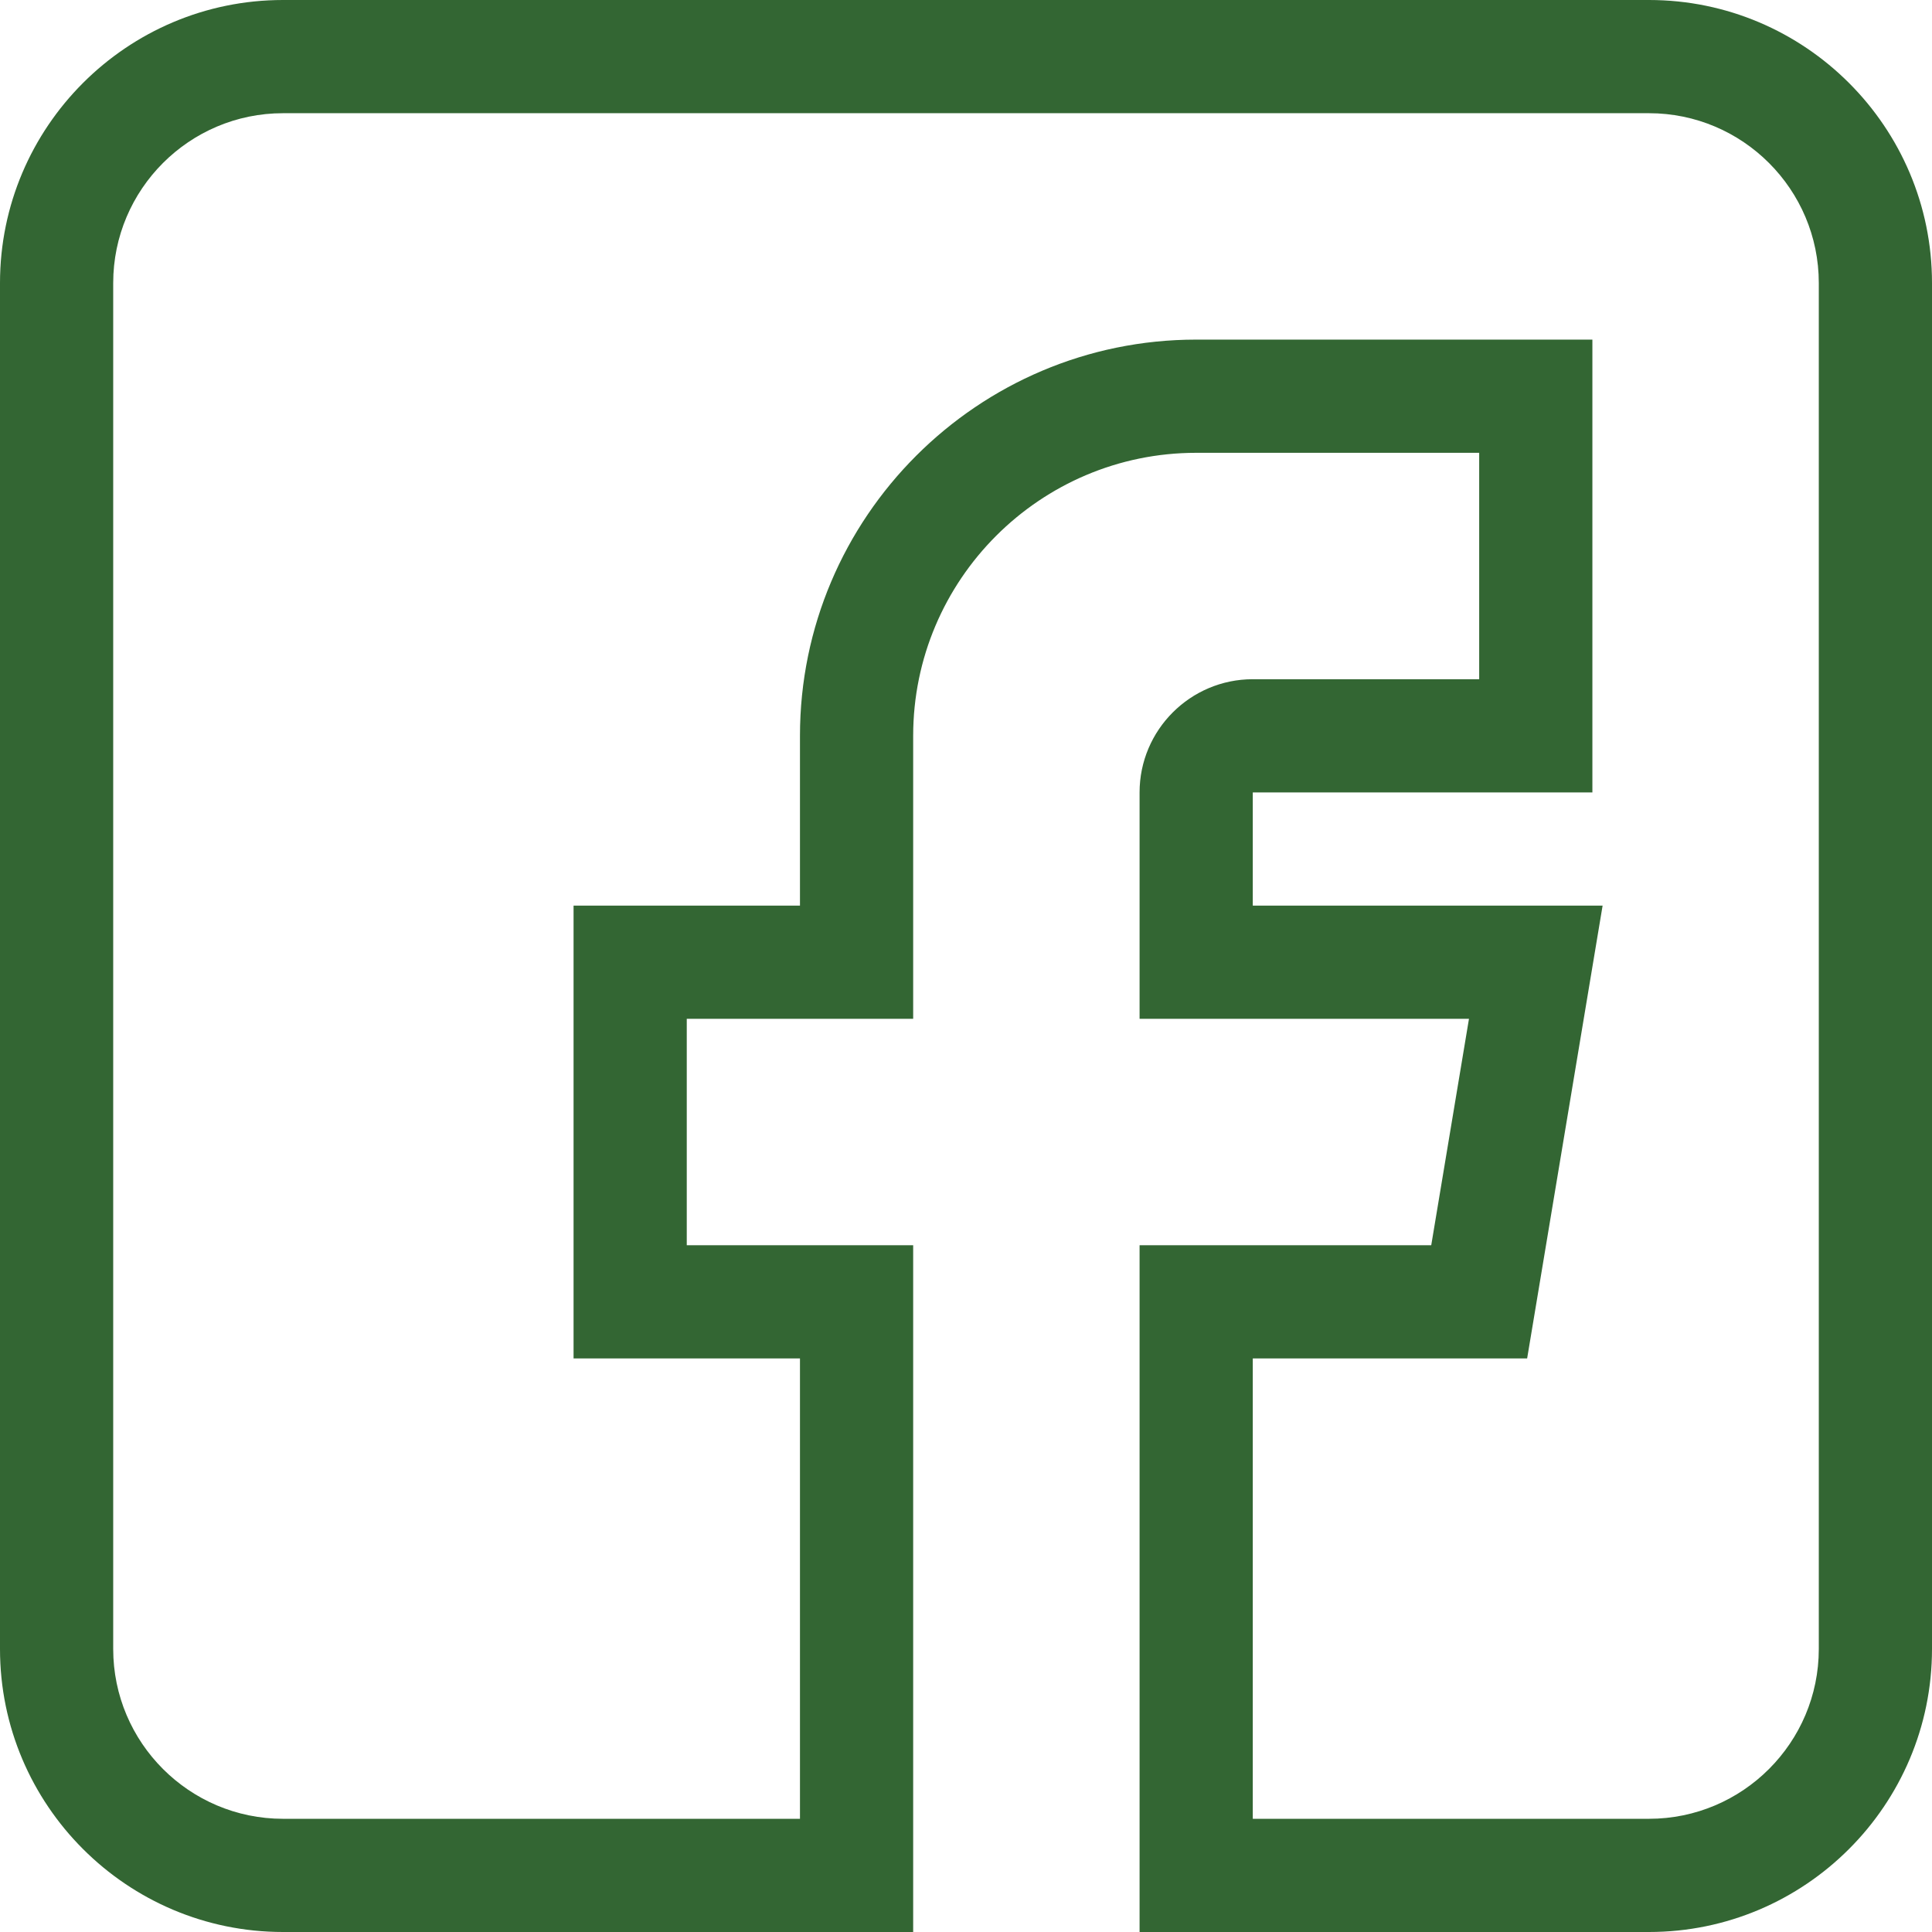
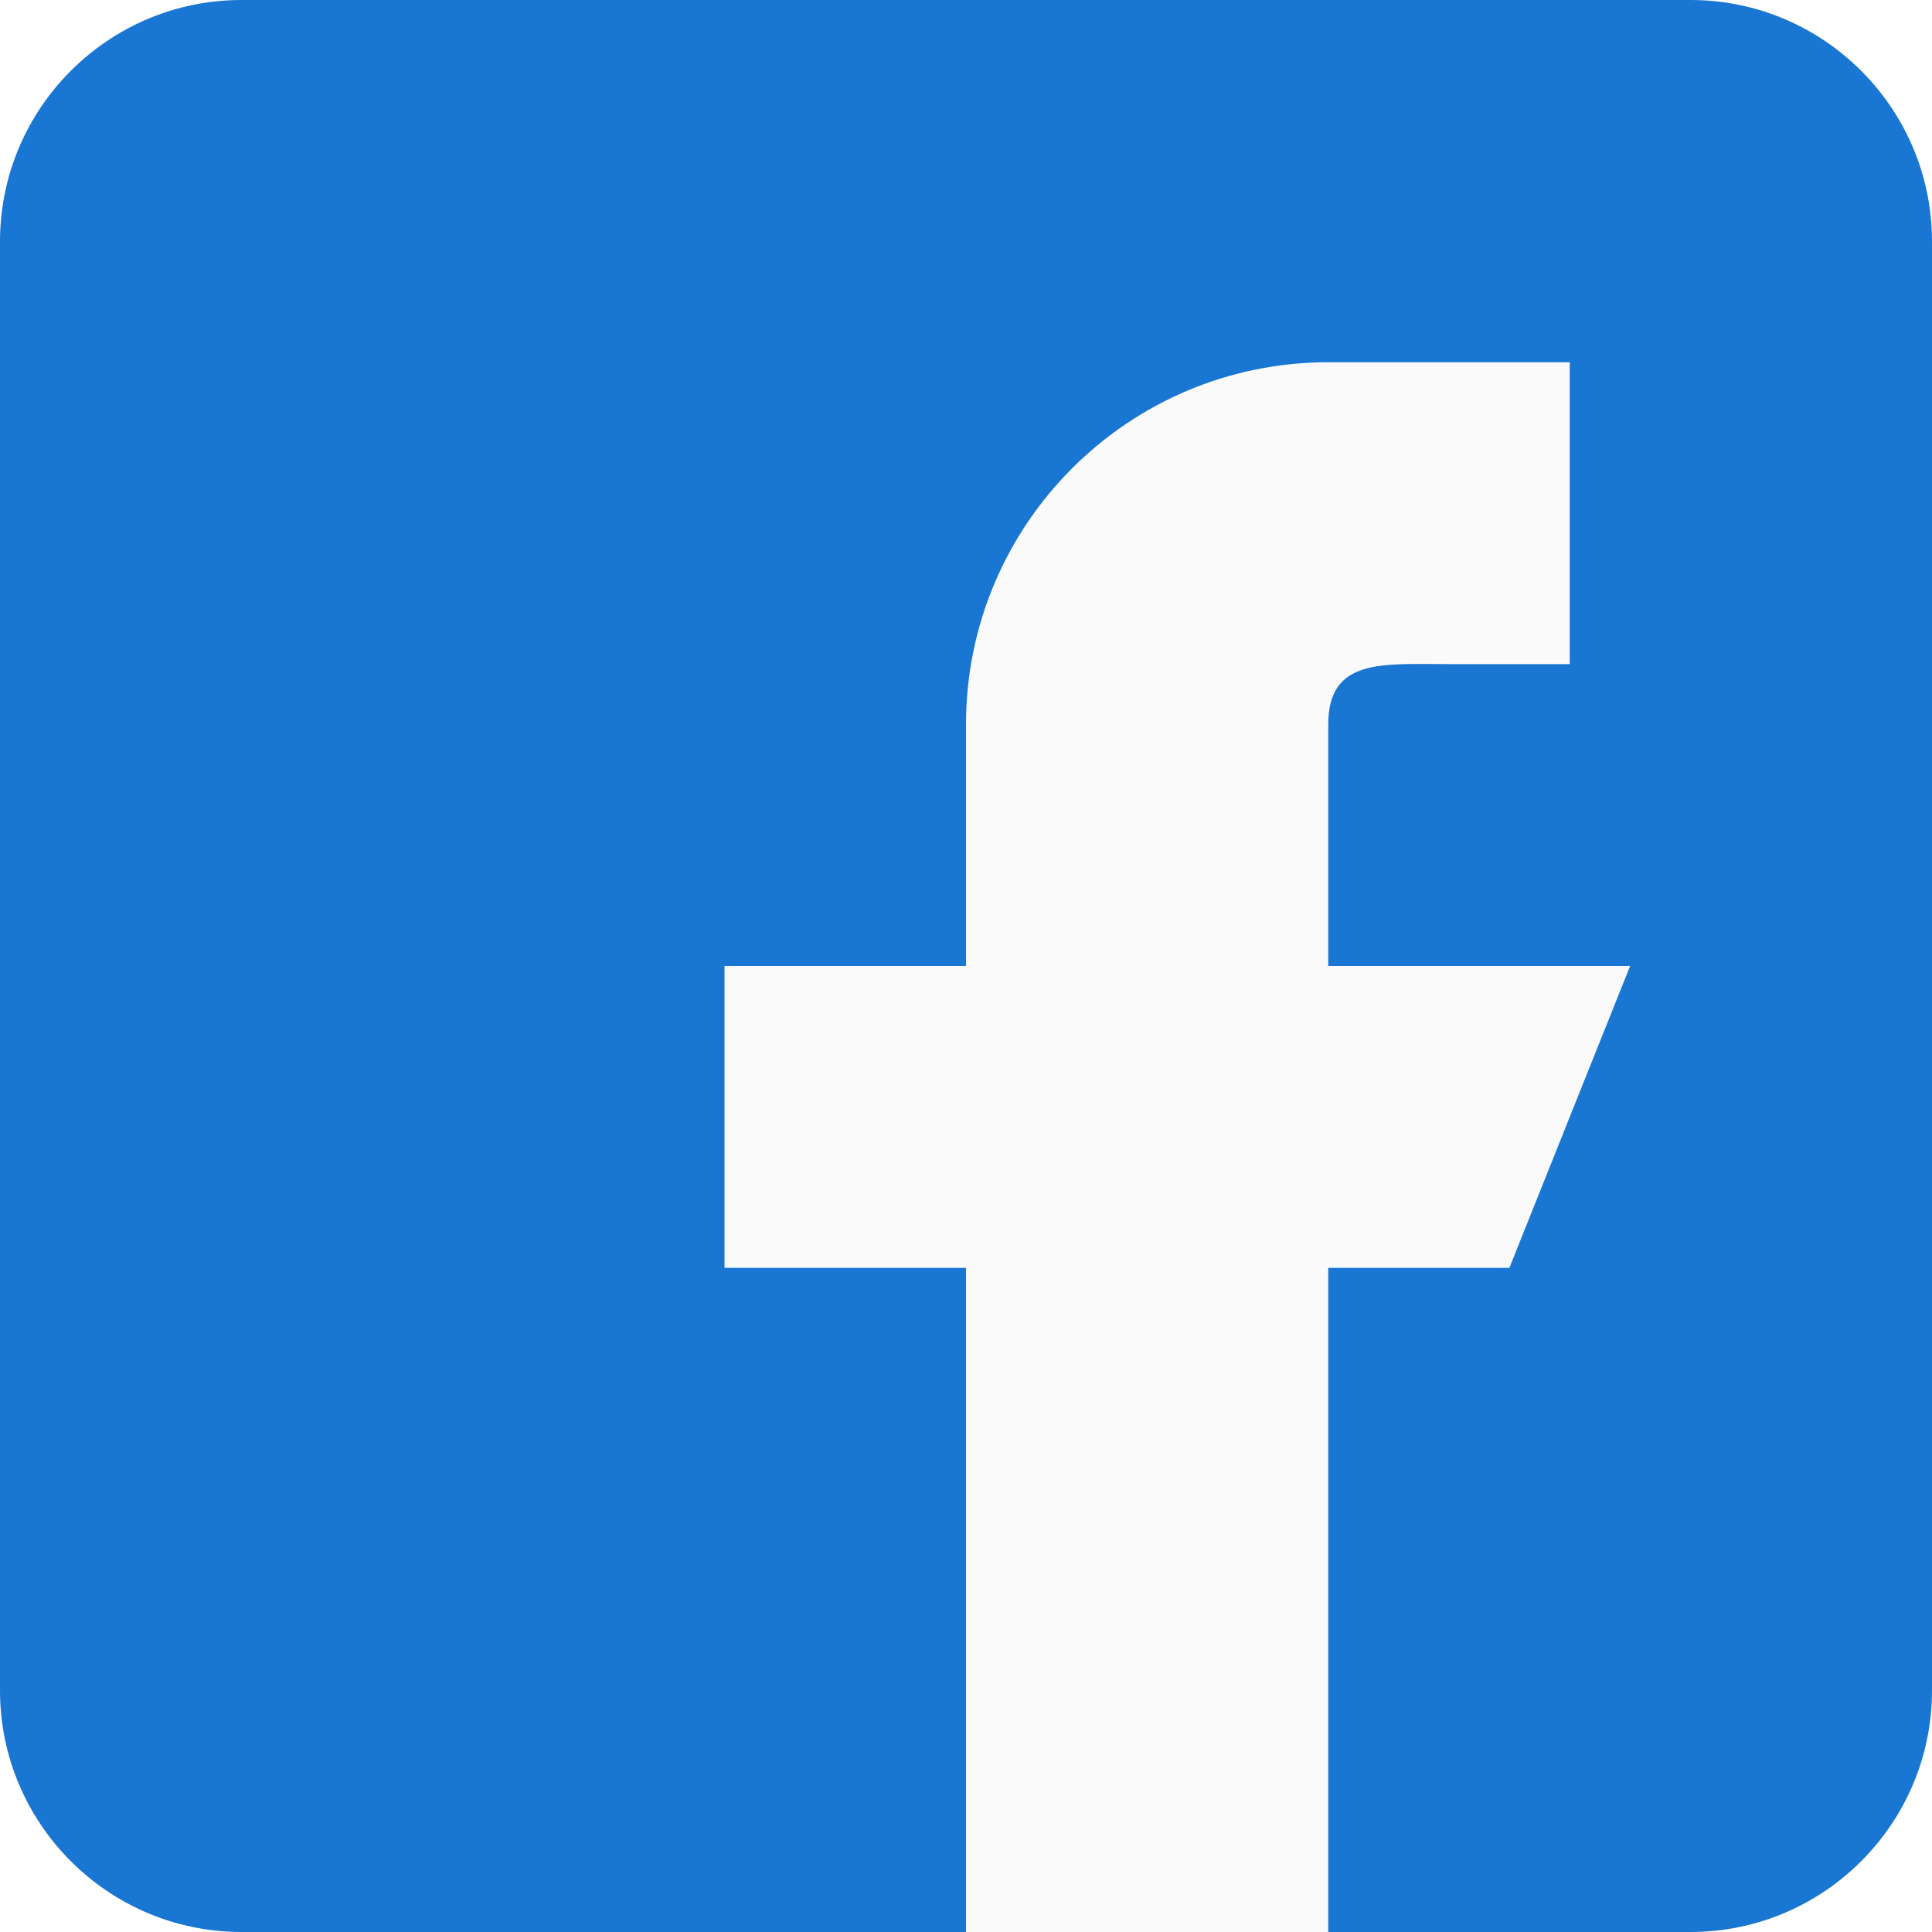
- <svg xmlns="http://www.w3.org/2000/svg" version="1.1" width="512" height="512" x="0" y="0" viewBox="0 0 512 512" style="enable-background:new 0 0 512 512" xml:space="preserve" class="">
+ <svg xmlns="http://www.w3.org/2000/svg" version="1.1" id="Capa_1" x="0px" y="0px" viewBox="0 0 512 512" style="enable-background:new 0 0 512 512;" xml:space="preserve">
+   <path style="fill:#1976D2;" d="M448,0H64C28.704,0,0,28.704,0,64v384c0,35.296,28.704,64,64,64h384c35.296,0,64-28.704,64-64V64  C512,28.704,483.296,0,448,0z" />
+   <path style="fill:#FAFAFA;" d="M432,256h-80v-64c0-17.664,14.336-16,32-16h32V96h-64l0,0c-53.024,0-96,42.976-96,96v64h-64v80h64  v176h96V336h48L432,256z" />
  <g>
-     <path d="m75 512h167v-182h-60v-60h60v-75c0-41.355 33.645-75 75-75h75v60h-60c-16.543 0-30 13.457-30 30v60h87.293l-10 60h-77.293v182h135c41.355 0 75-33.645 75-75v-362c0-41.355-33.645-75-75-75h-362c-41.355 0-75 33.645-75 75v362c0 41.355 33.645 75 75 75zm-45-437c0-24.812 20.188-45 45-45h362c24.812 0 45 20.188 45 45v362c0 24.812-20.188 45-45 45h-105v-122h72.707l20-120h-92.707v-30h90v-120h-105c-57.898 0-105 47.102-105 105v45h-60v120h60v122h-137c-24.812 0-45-20.188-45-45zm0 0" fill="#336633" data-original="#000000" style="" class="" />
-   </g>
+ </g>
+   <g>
+ </g>
+   <g>
+ </g>
+   <g>
+ </g>
+   <g>
+ </g>
+   <g>
+ </g>
+   <g>
+ </g>
+   <g>
+ </g>
+   <g>
+ </g>
+   <g>
+ </g>
+   <g>
+ </g>
+   <g>
+ </g>
+   <g>
+ </g>
+   <g>
+ </g>
+   <g>
+ </g>
</svg>
